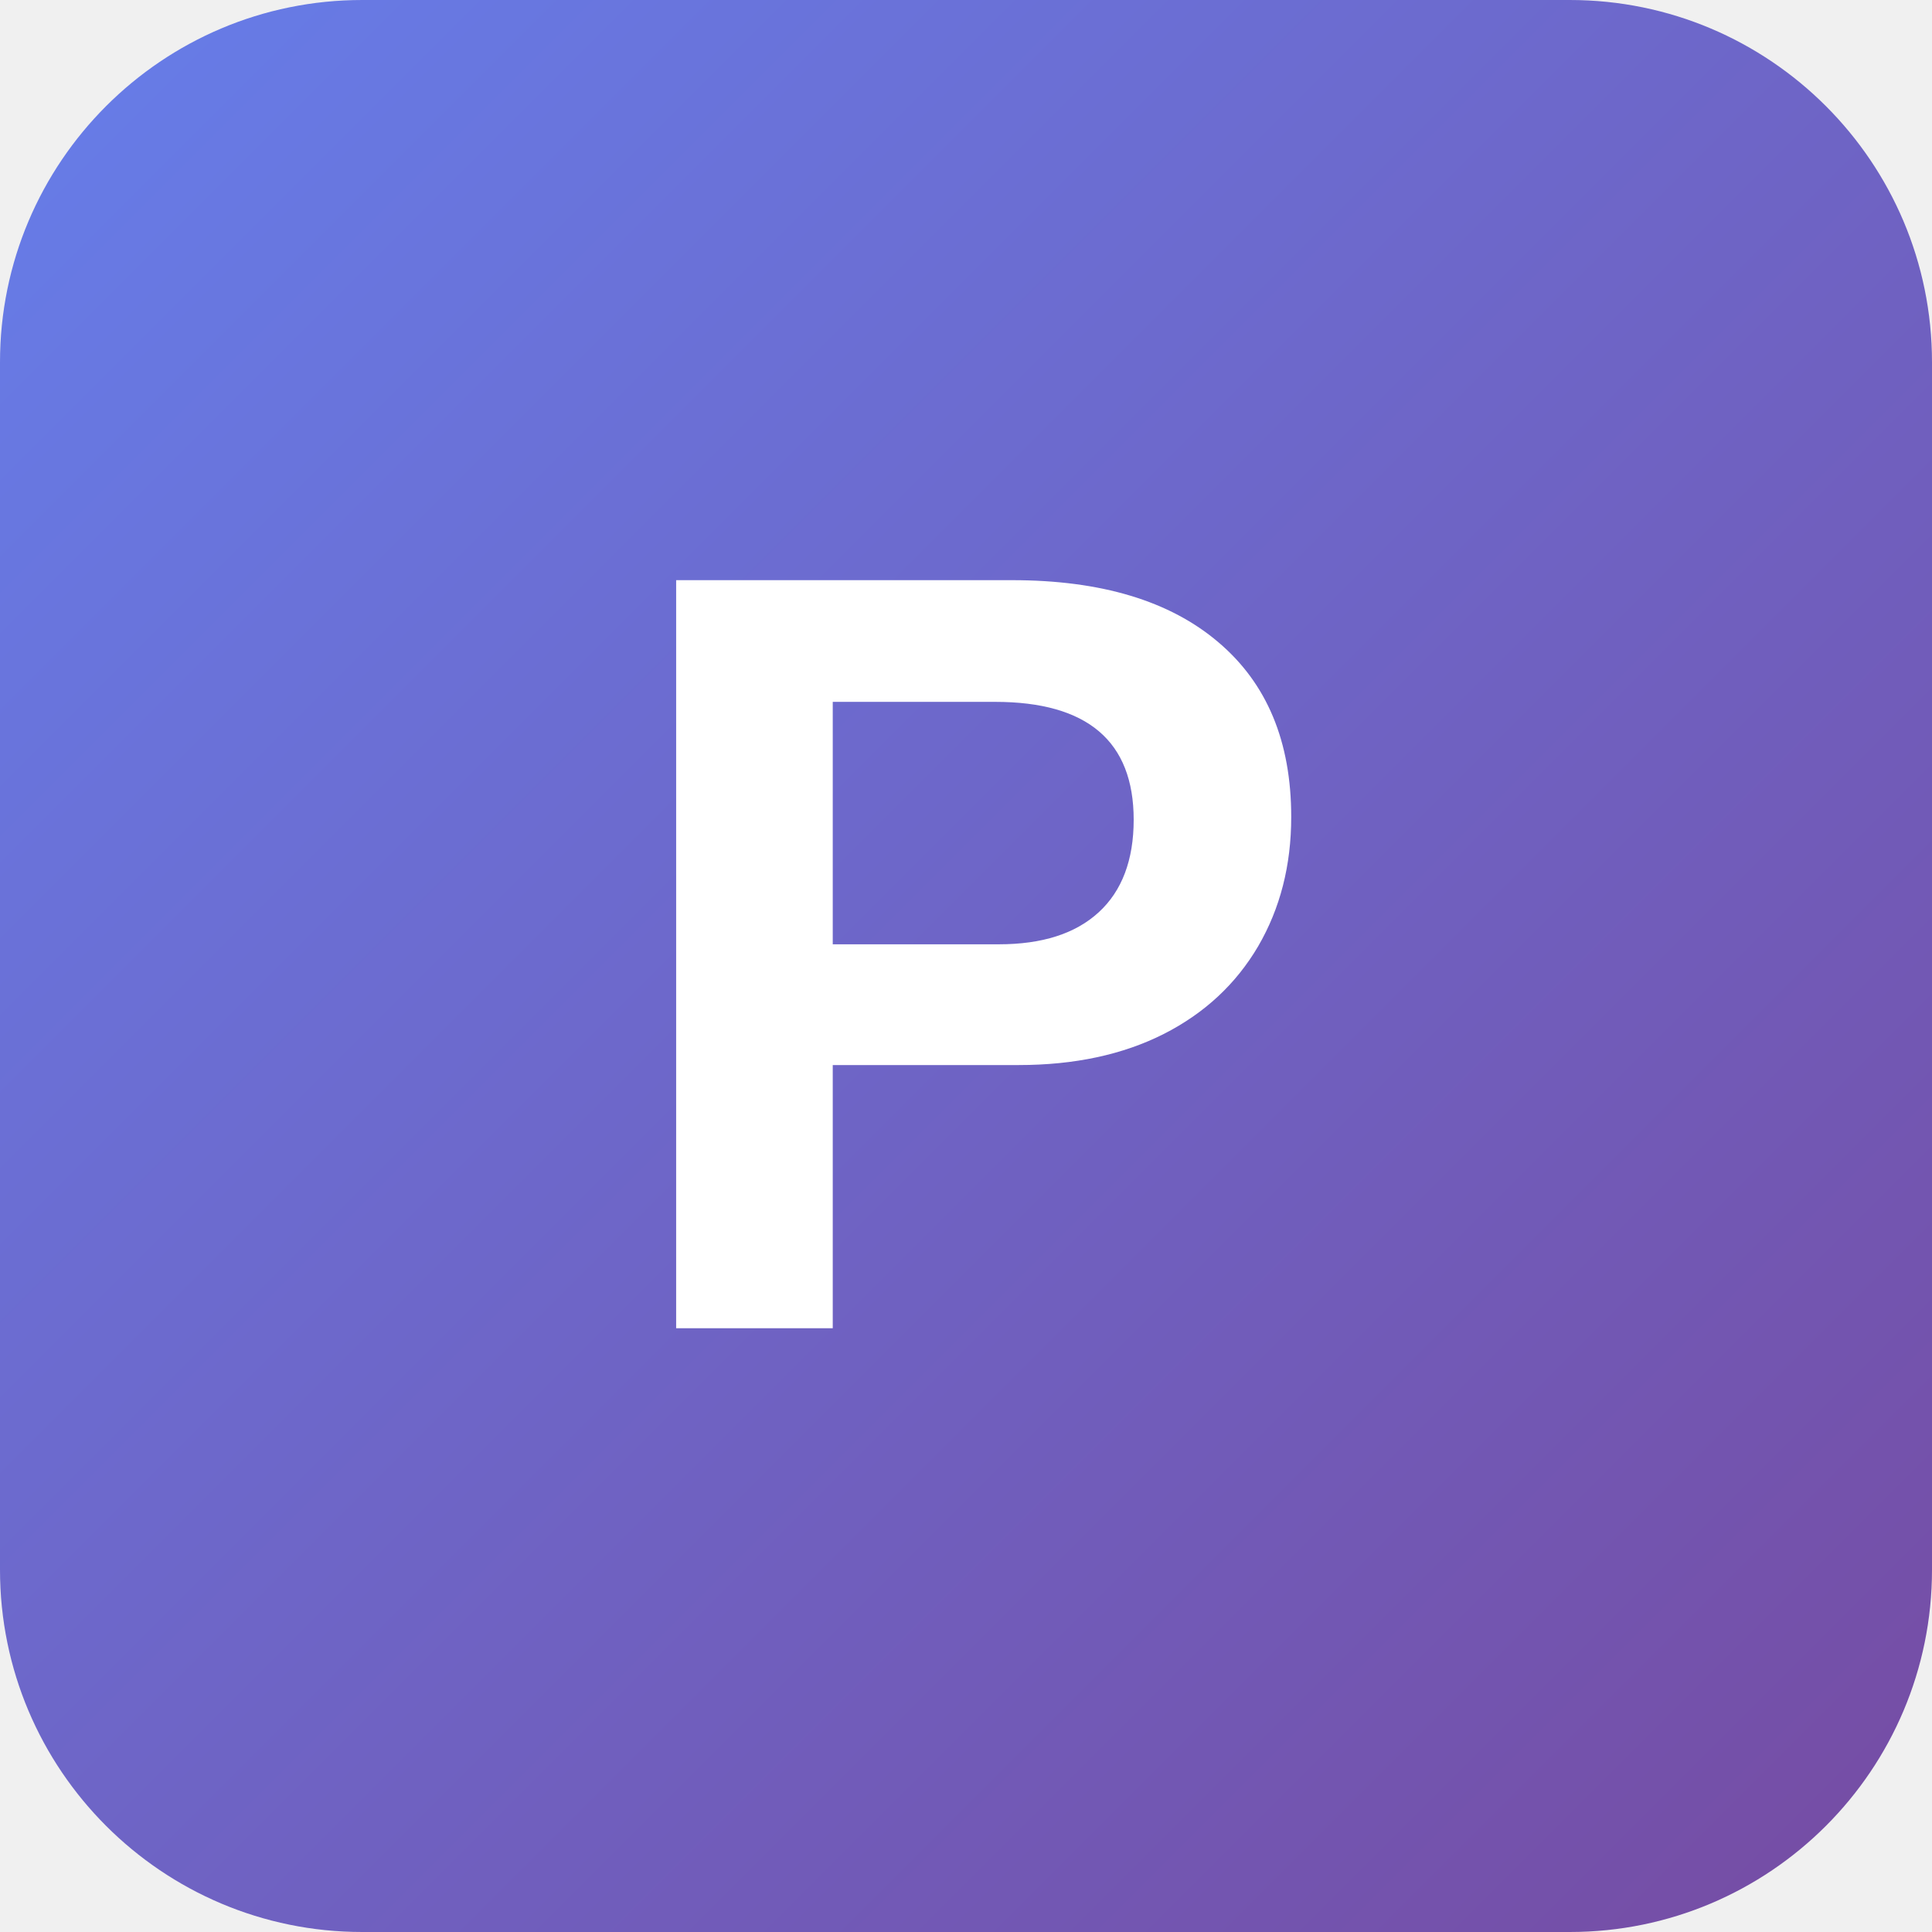
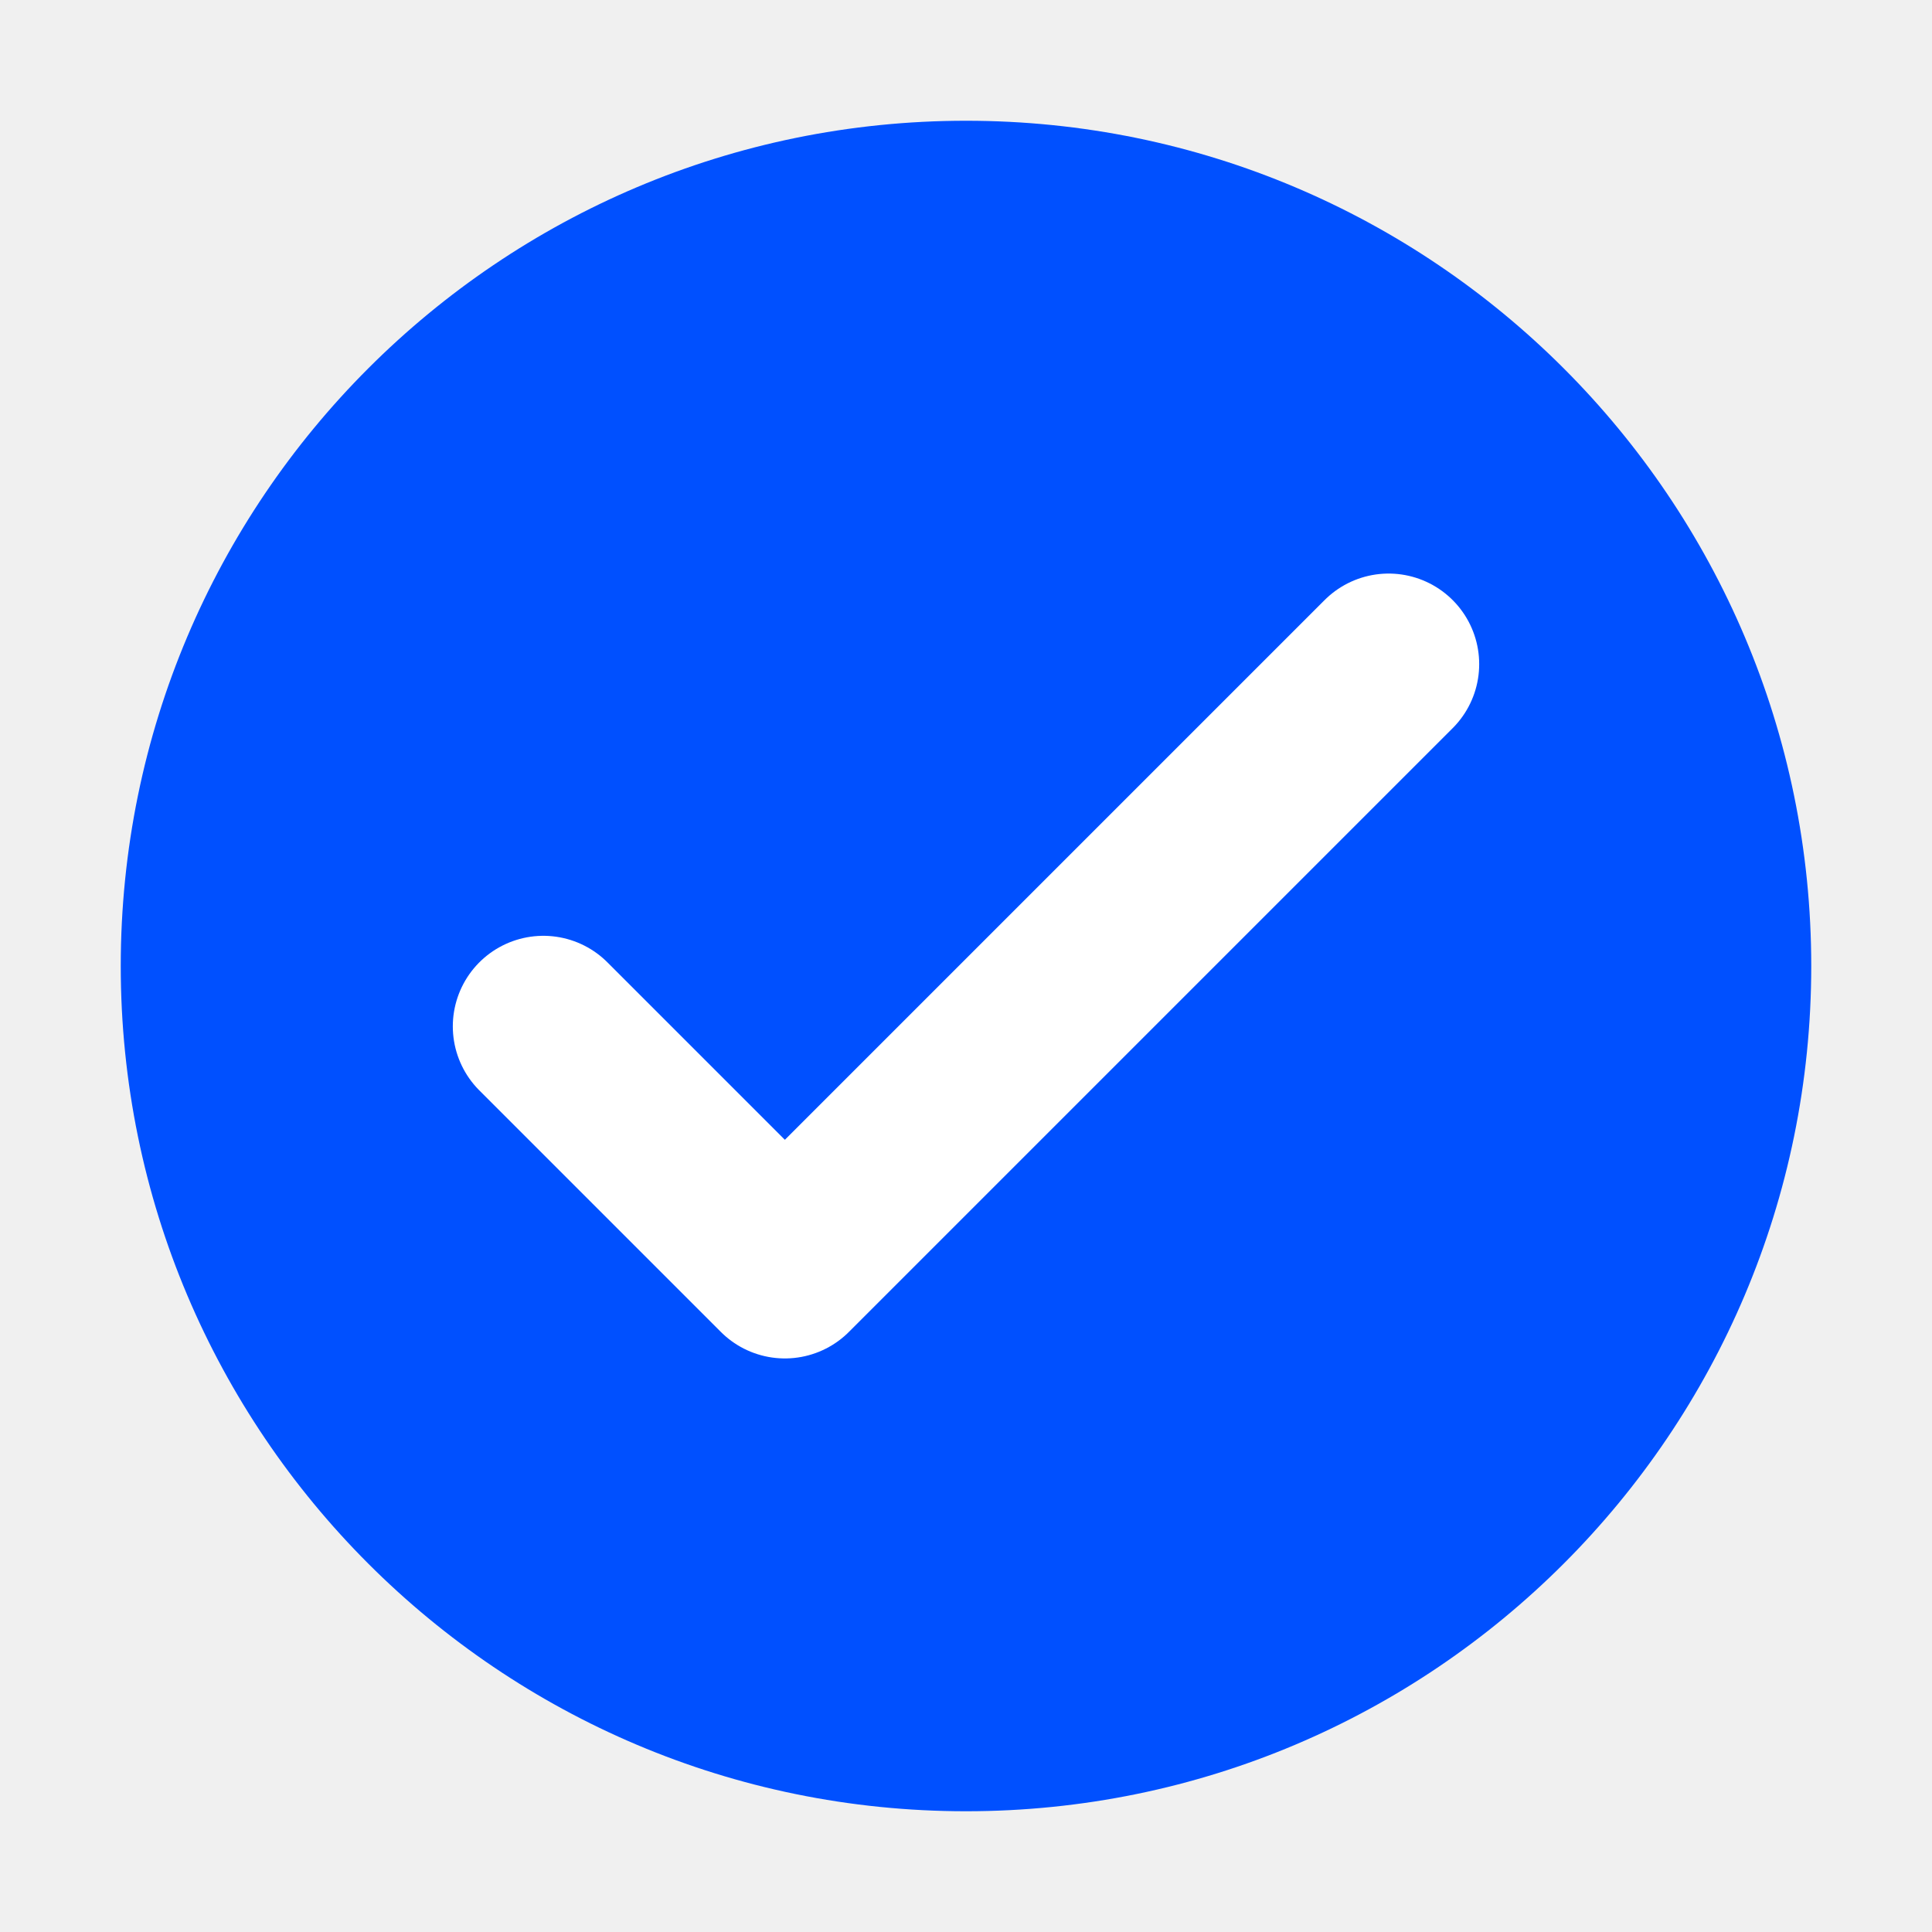
- <svg xmlns="http://www.w3.org/2000/svg" viewBox="0 0 32 32">
-   <defs>
-     <linearGradient id="iconGradient" x1="0%" y1="0%" x2="100%" y2="100%">
-       <stop offset="0%" style="stop-color:#667eea;stop-opacity:1" />
-       <stop offset="100%" style="stop-color:#764ba2;stop-opacity:1" />
-     </linearGradient>
-   </defs>
-   <rect width="32" height="32" rx="6" fill="url(#iconGradient)" />
-   <text x="16" y="22" font-family="Arial, sans-serif" font-size="18" font-weight="bold" text-anchor="middle" fill="white">P</text>
+ <svg xmlns="http://www.w3.org/2000/svg" width="64" height="64" viewBox="0 0 64 64" role="img">
+   <circle cx="32" cy="32" r="28" fill="#0050FF" />
+   <path d="M18 34l8 8 20-20" fill="none" stroke="#FFFFFF" stroke-width="6" stroke-linecap="round" stroke-linejoin="round" />
</svg>
